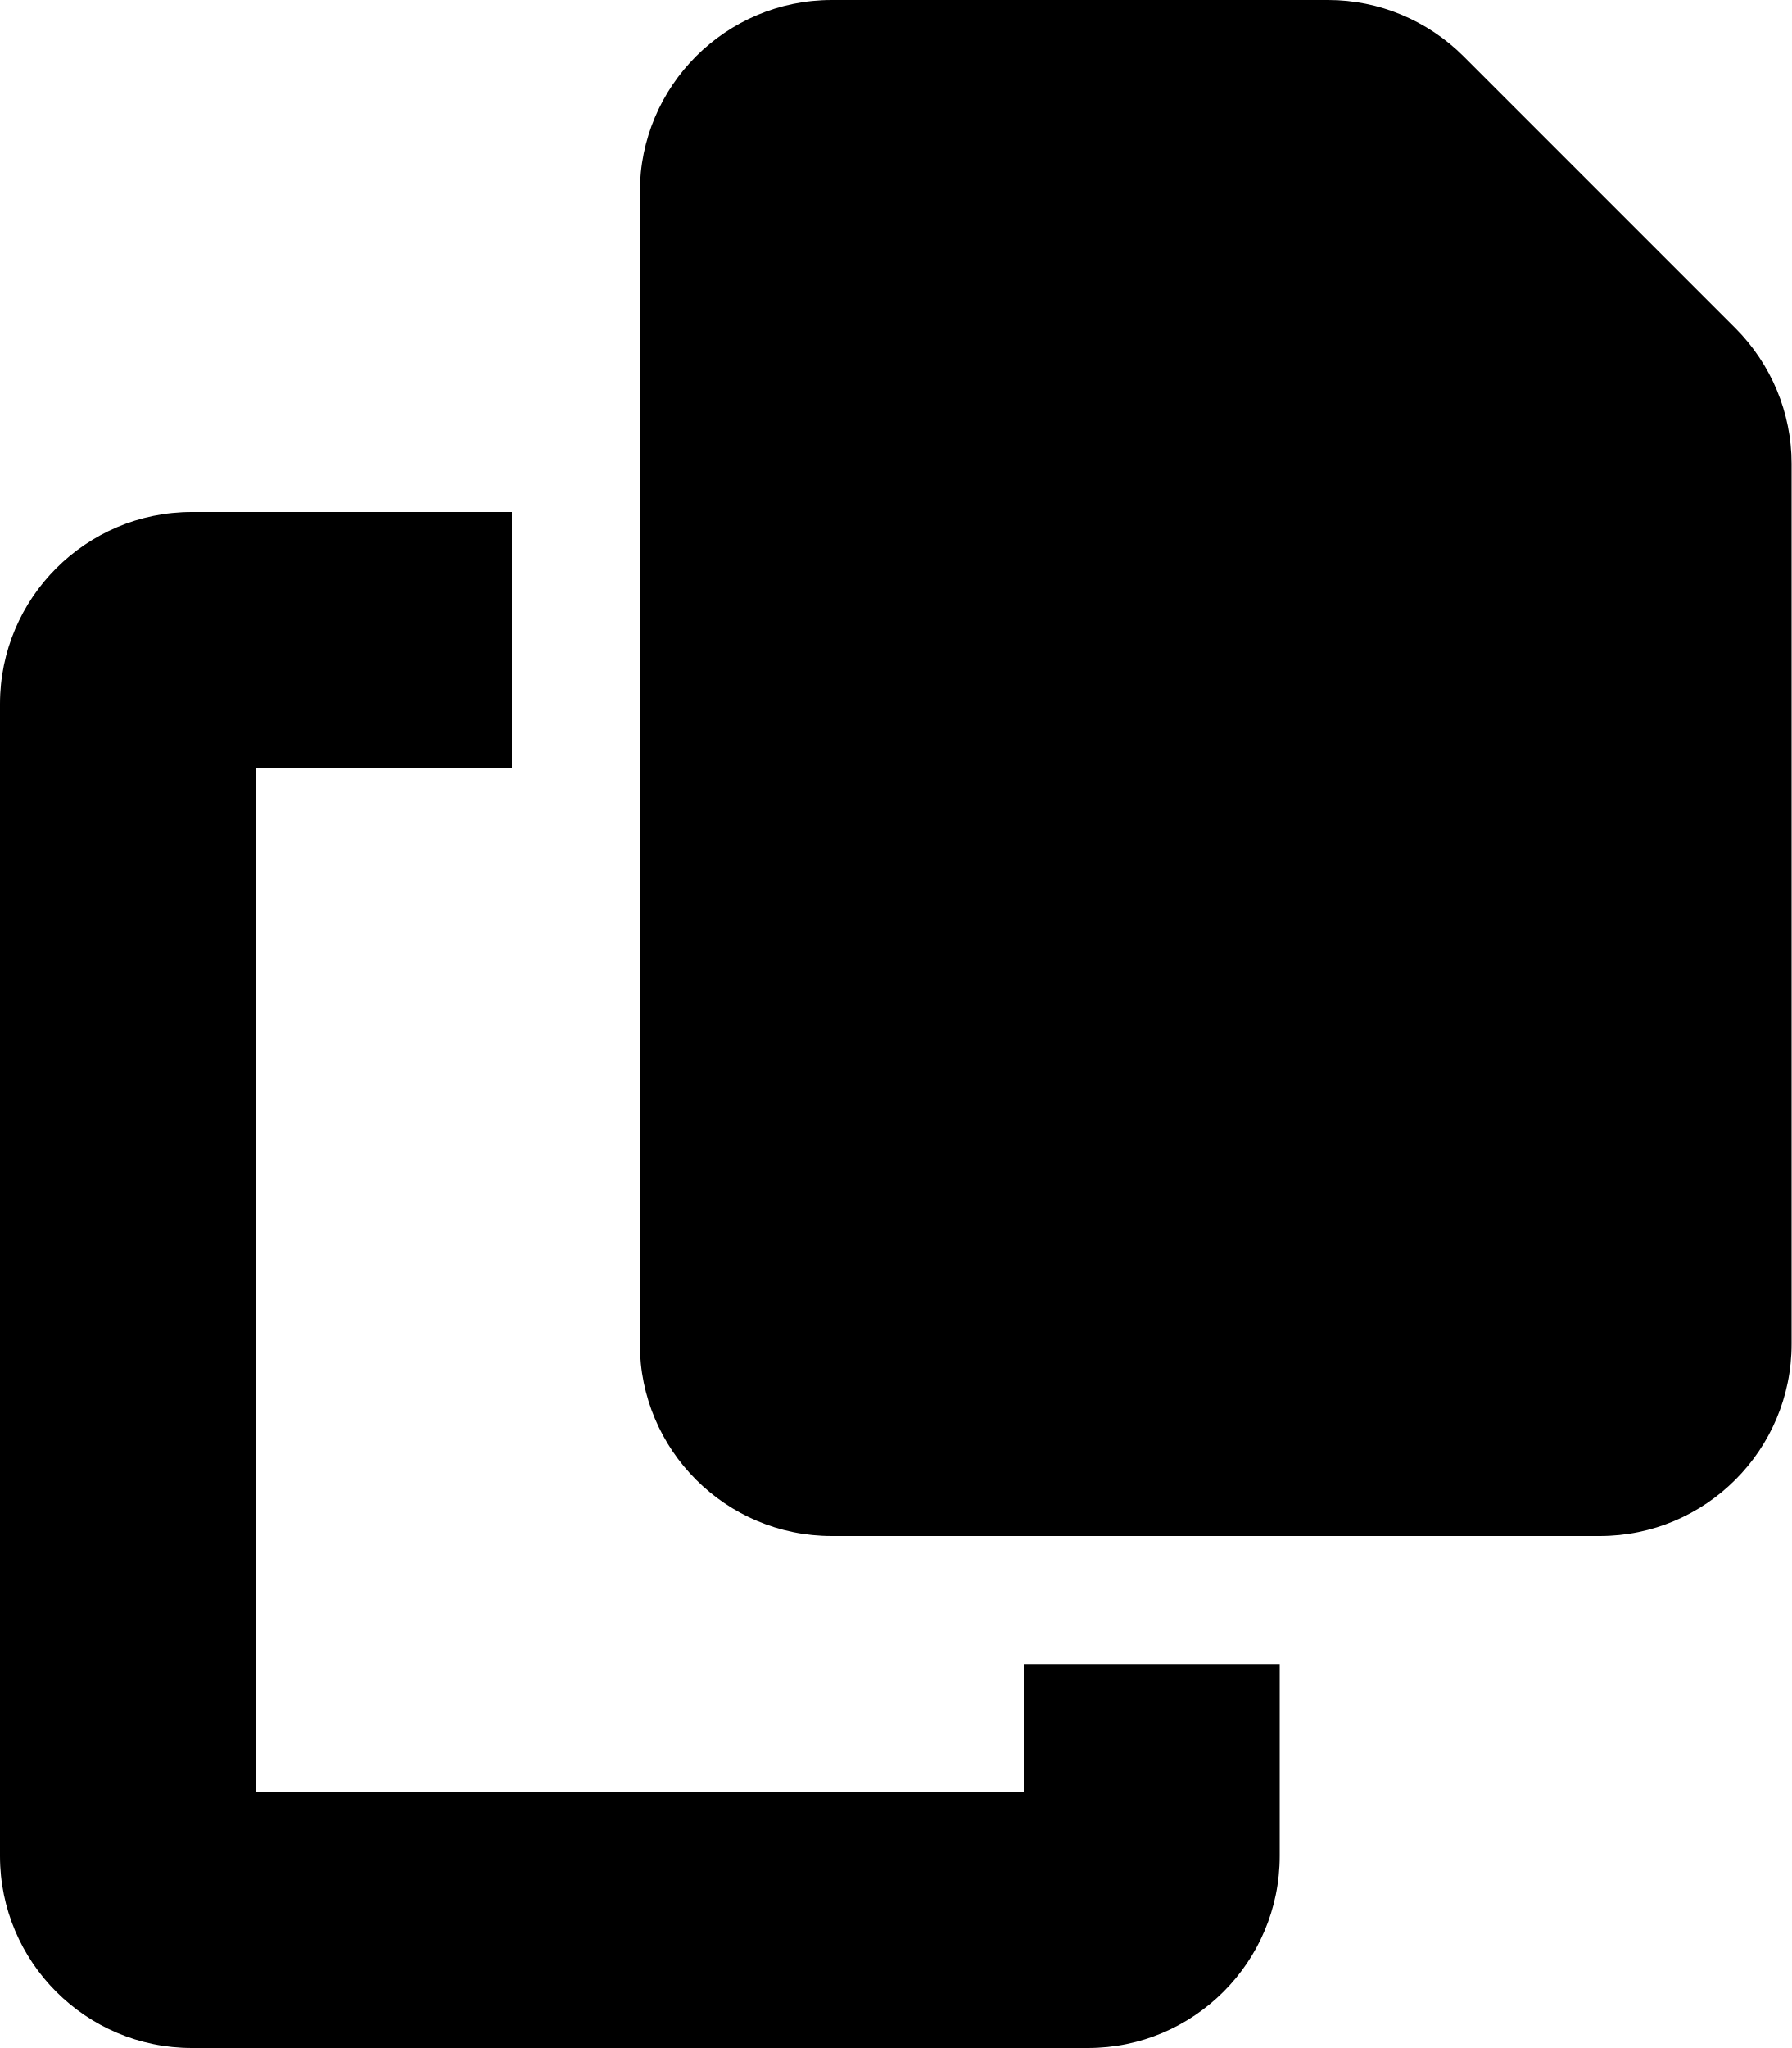
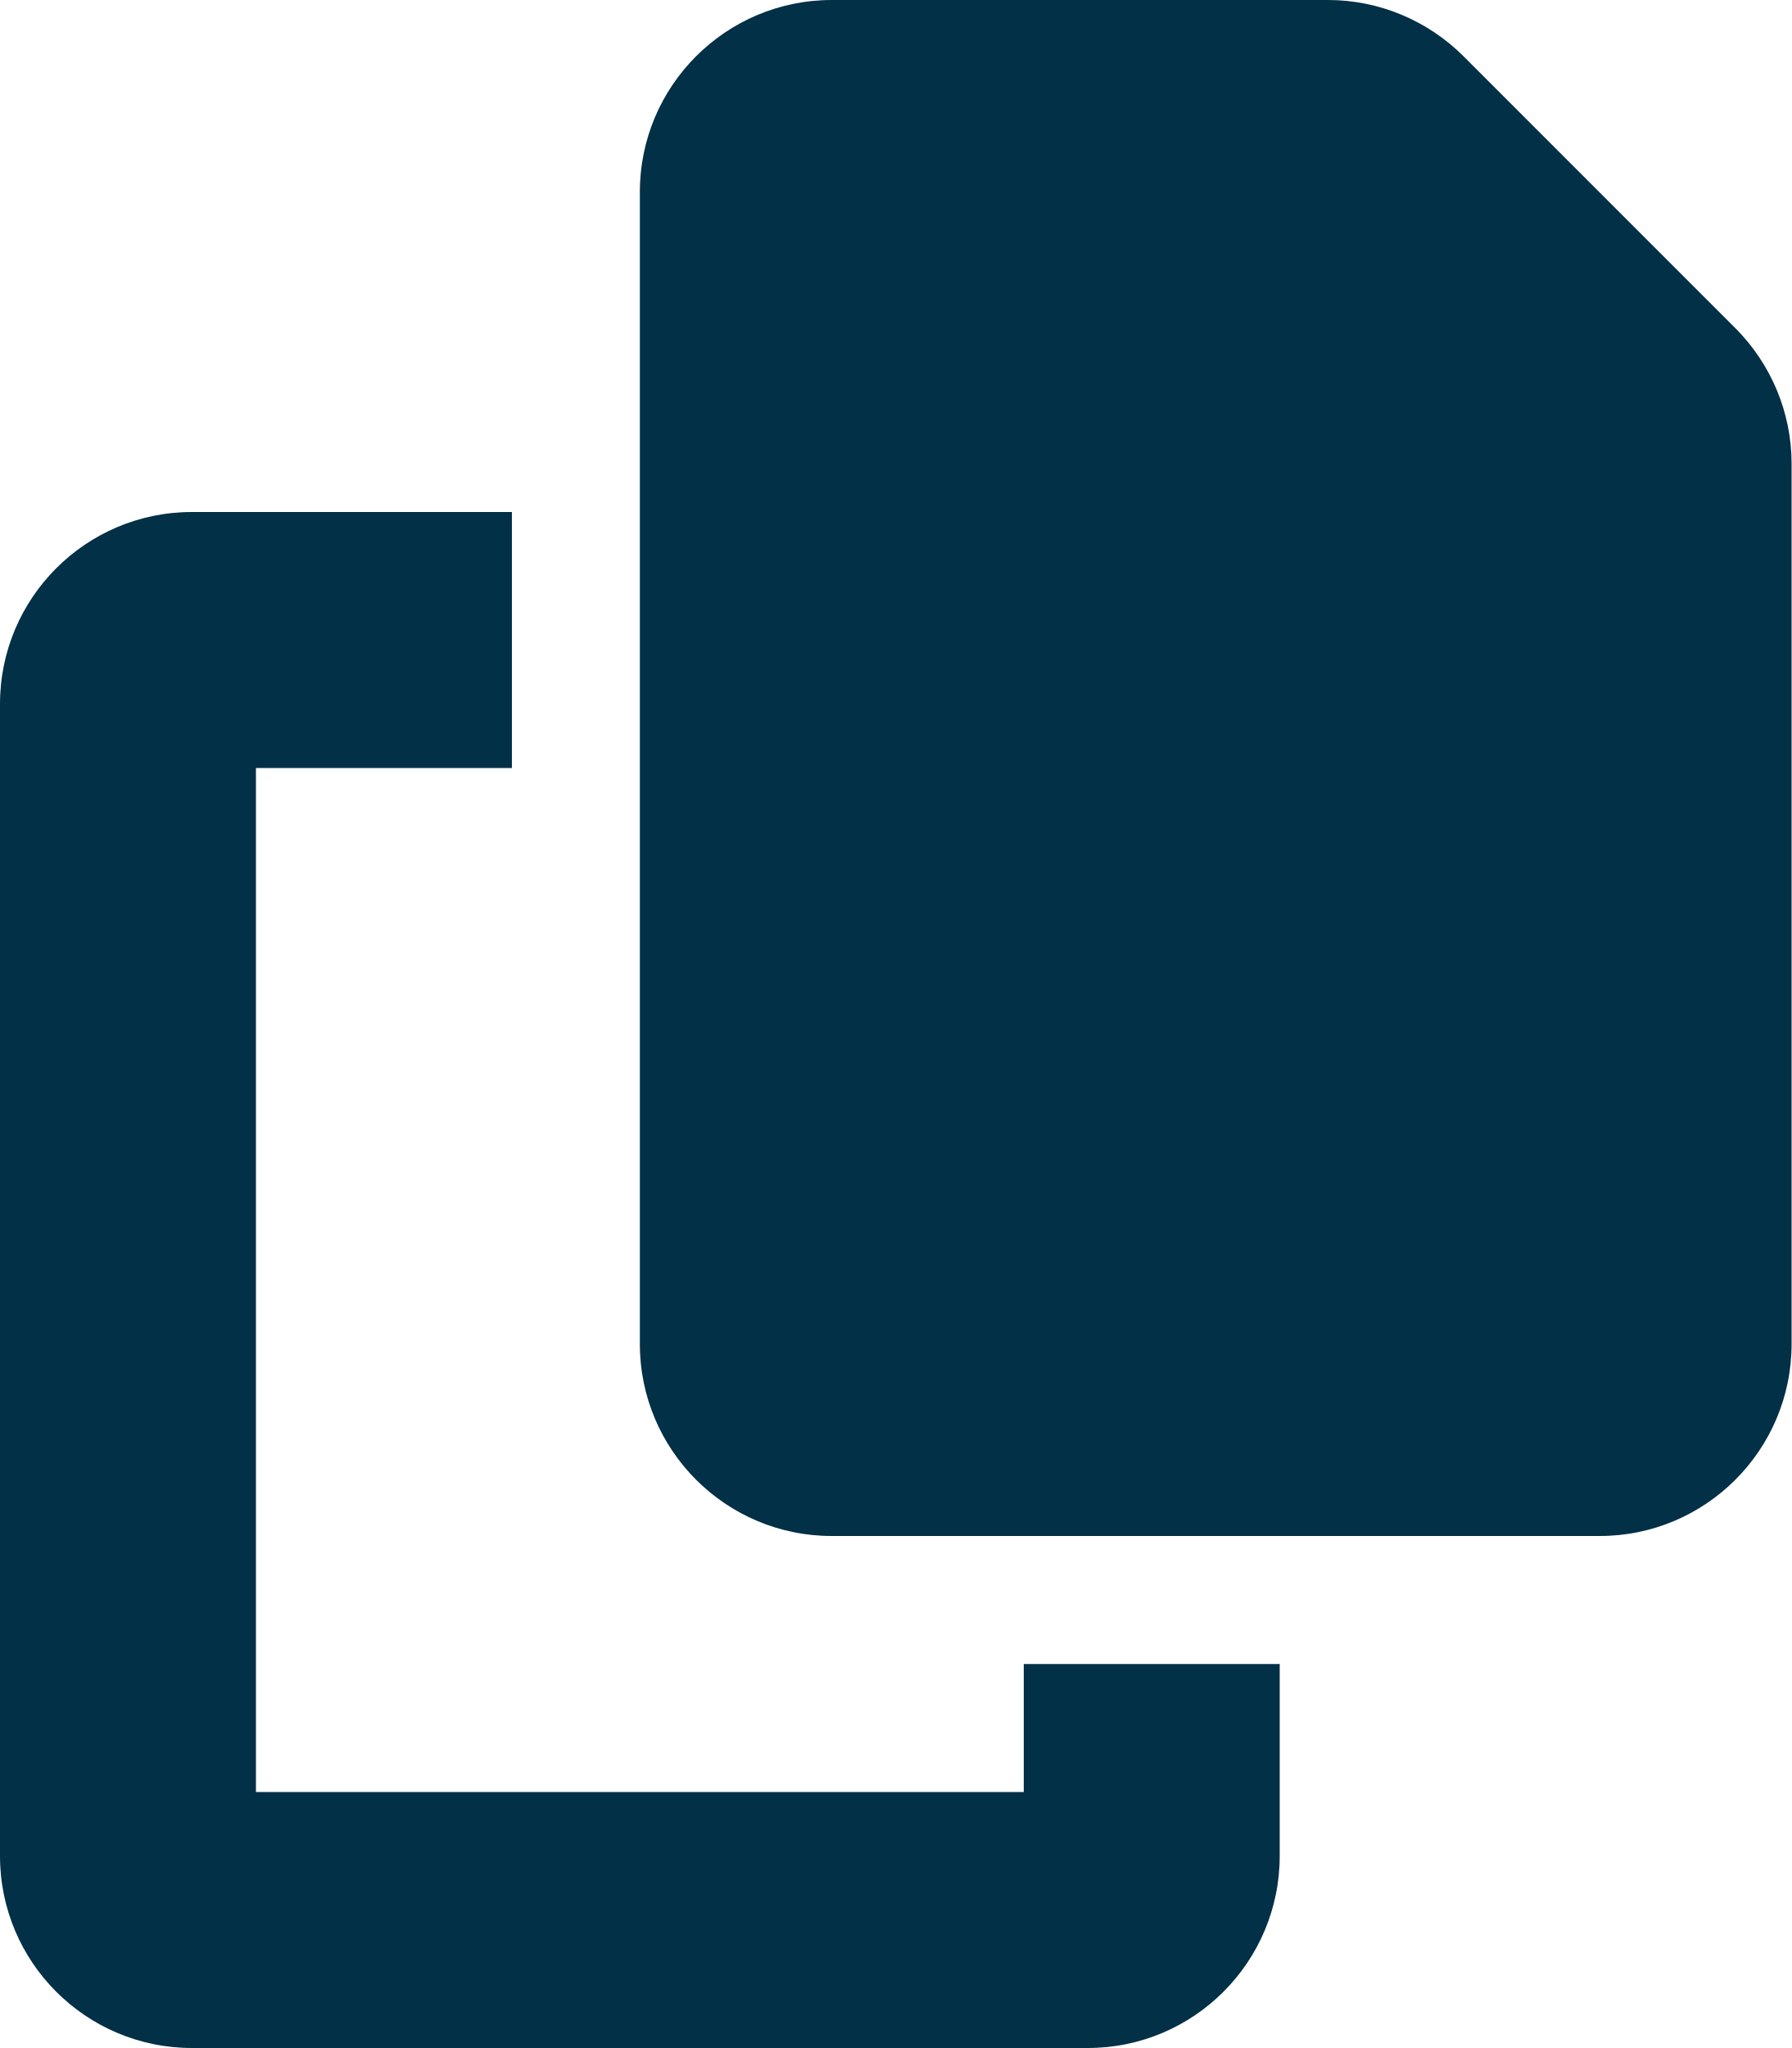
<svg xmlns="http://www.w3.org/2000/svg" viewBox="0 0 448 512">
-   <path d="M208 0H332.1c12.7 0 24.9 5.1 33.9 14.1l67.9 67.9c9 9 14.1 21.2 14.1 33.9V336c0 26.5-21.5 48-48 48H208c-26.5 0-48-21.5-48-48V48c0-26.5 21.5-48 48-48zM48 128h80v64H64V448H256V416h64v48c0 26.5-21.5 48-48 48H48c-26.5 0-48-21.5-48-48V176c0-26.5 21.5-48 48-48z" />
+   <path fill="#023047" d="M208 0H332.1c12.7 0 24.9 5.1 33.9 14.1l67.9 67.9c9 9 14.1 21.2 14.1 33.9V336c0 26.5-21.5 48-48 48H208c-26.5 0-48-21.5-48-48V48c0-26.5 21.5-48 48-48zM48 128h80v64H64V448H256V416h64v48c0 26.5-21.5 48-48 48H48c-26.5 0-48-21.5-48-48V176c0-26.5 21.5-48 48-48z" />
</svg>
